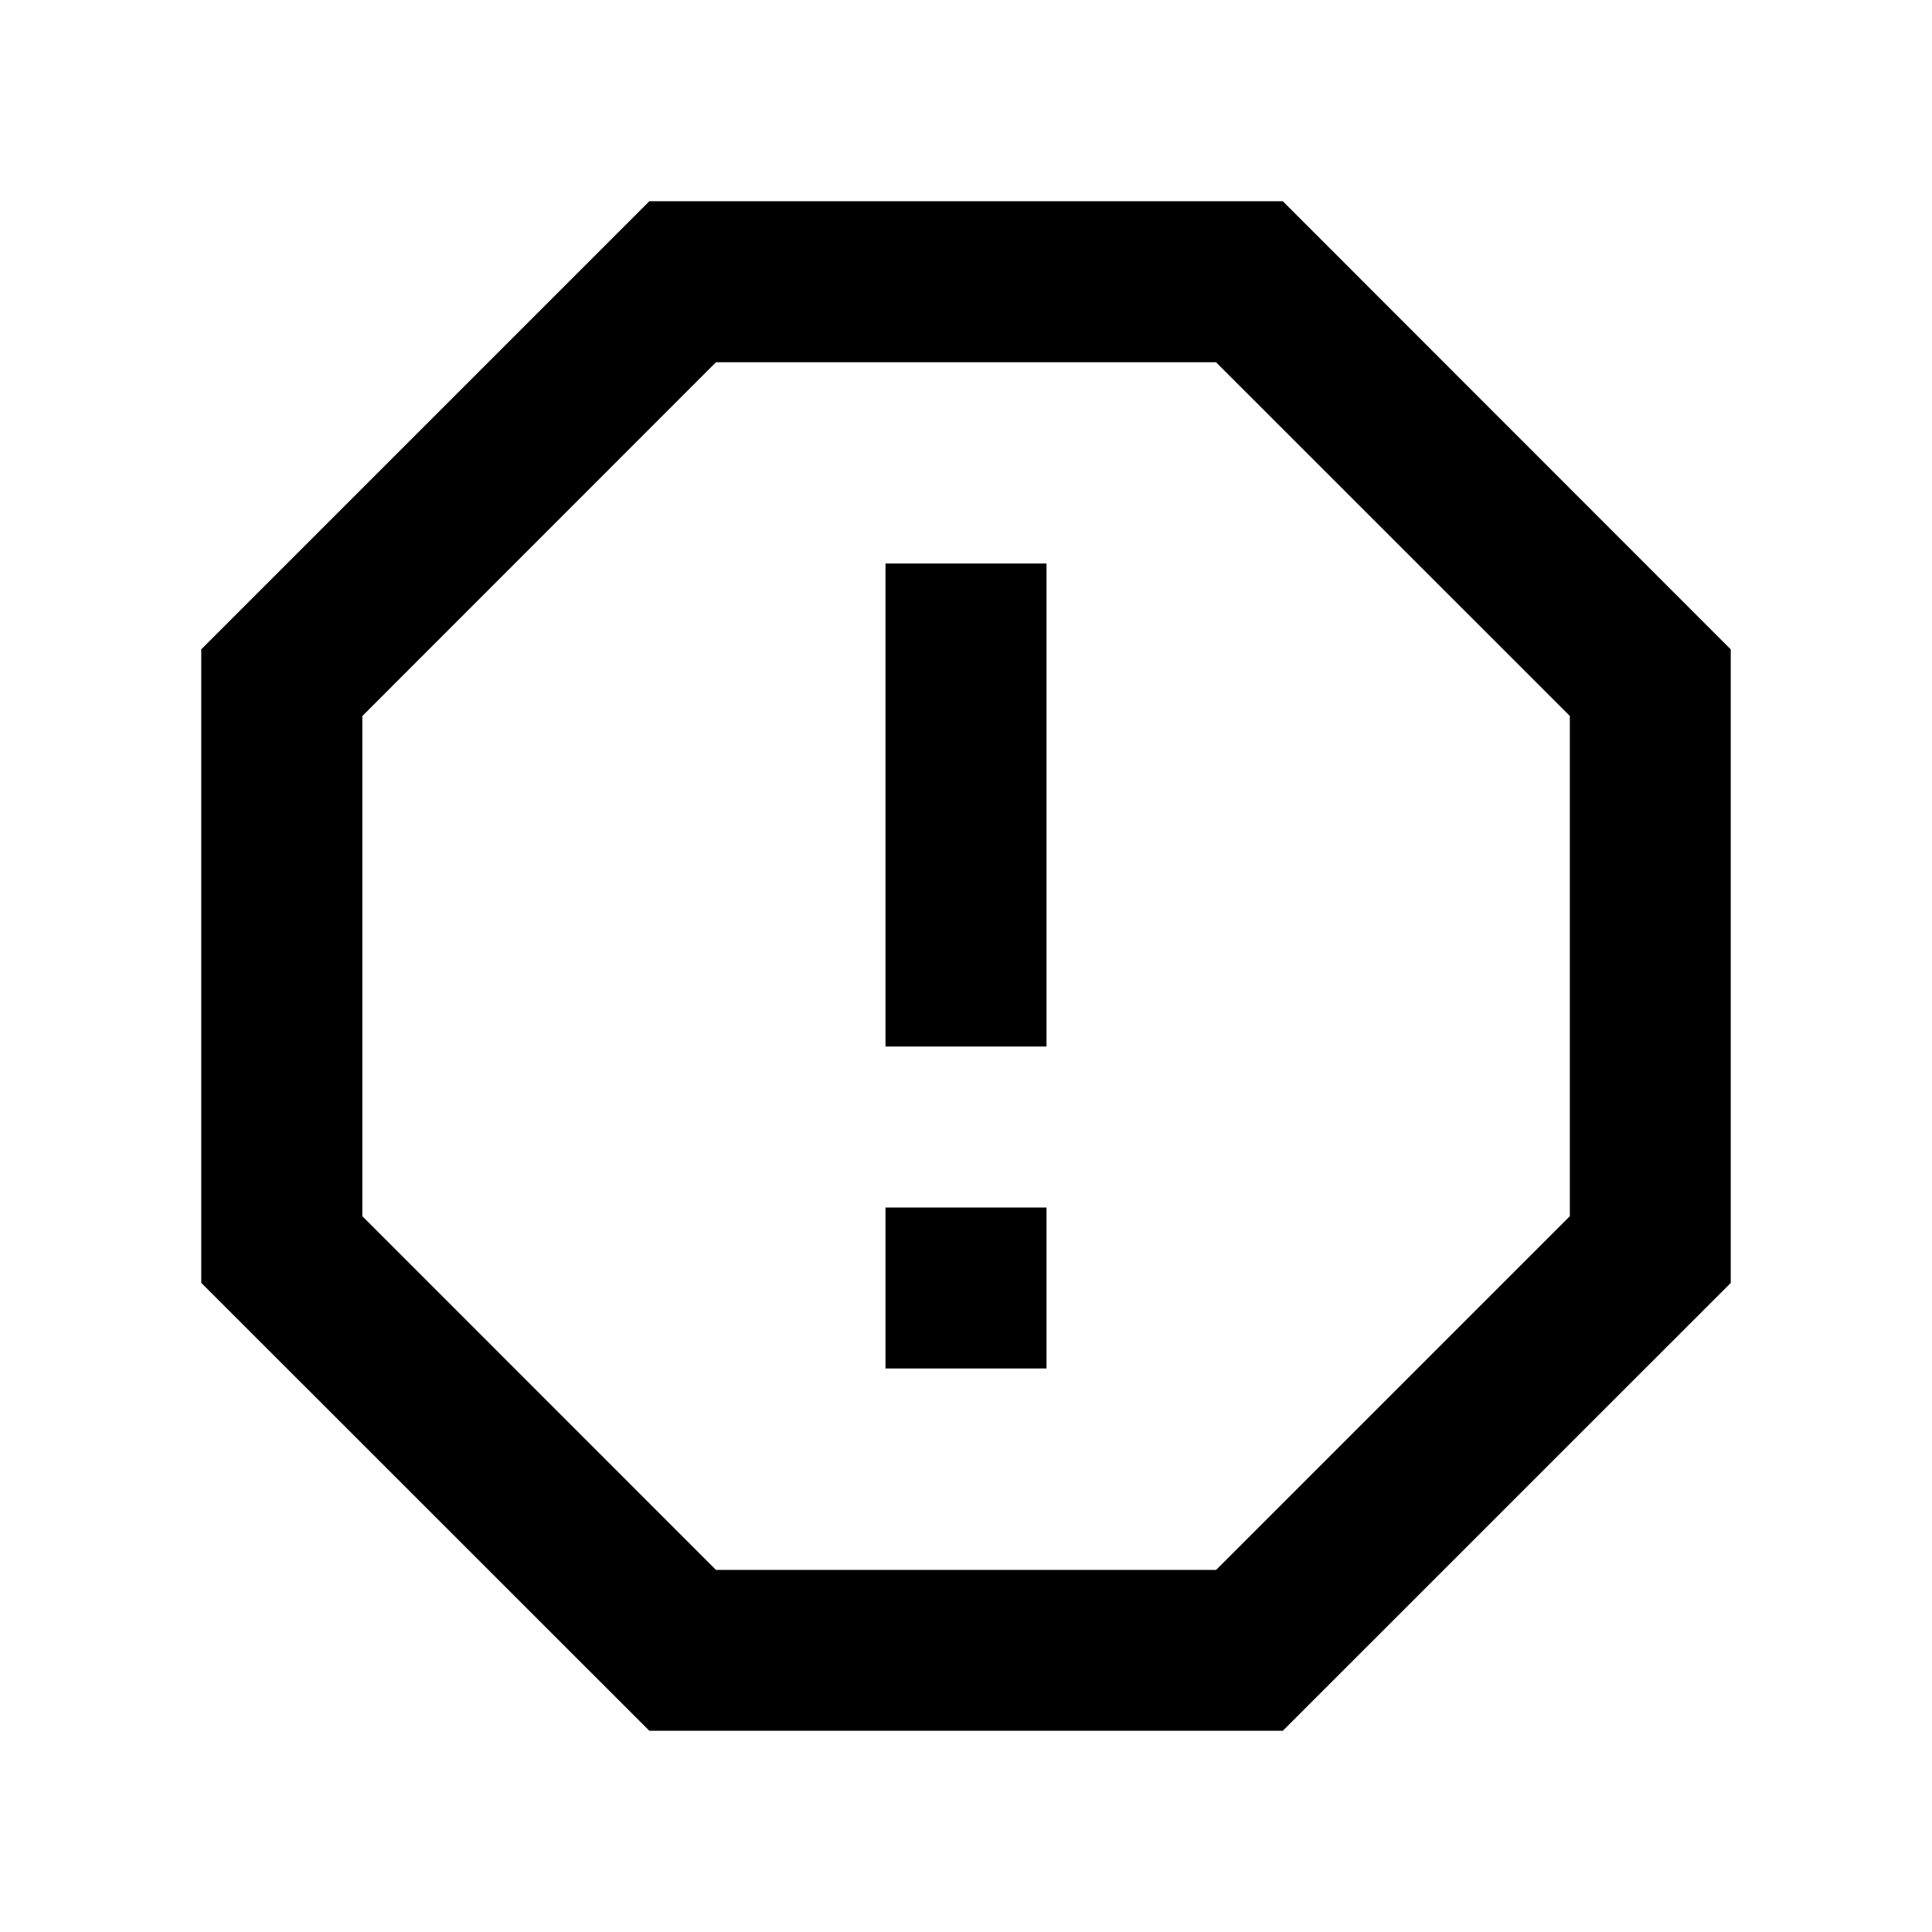
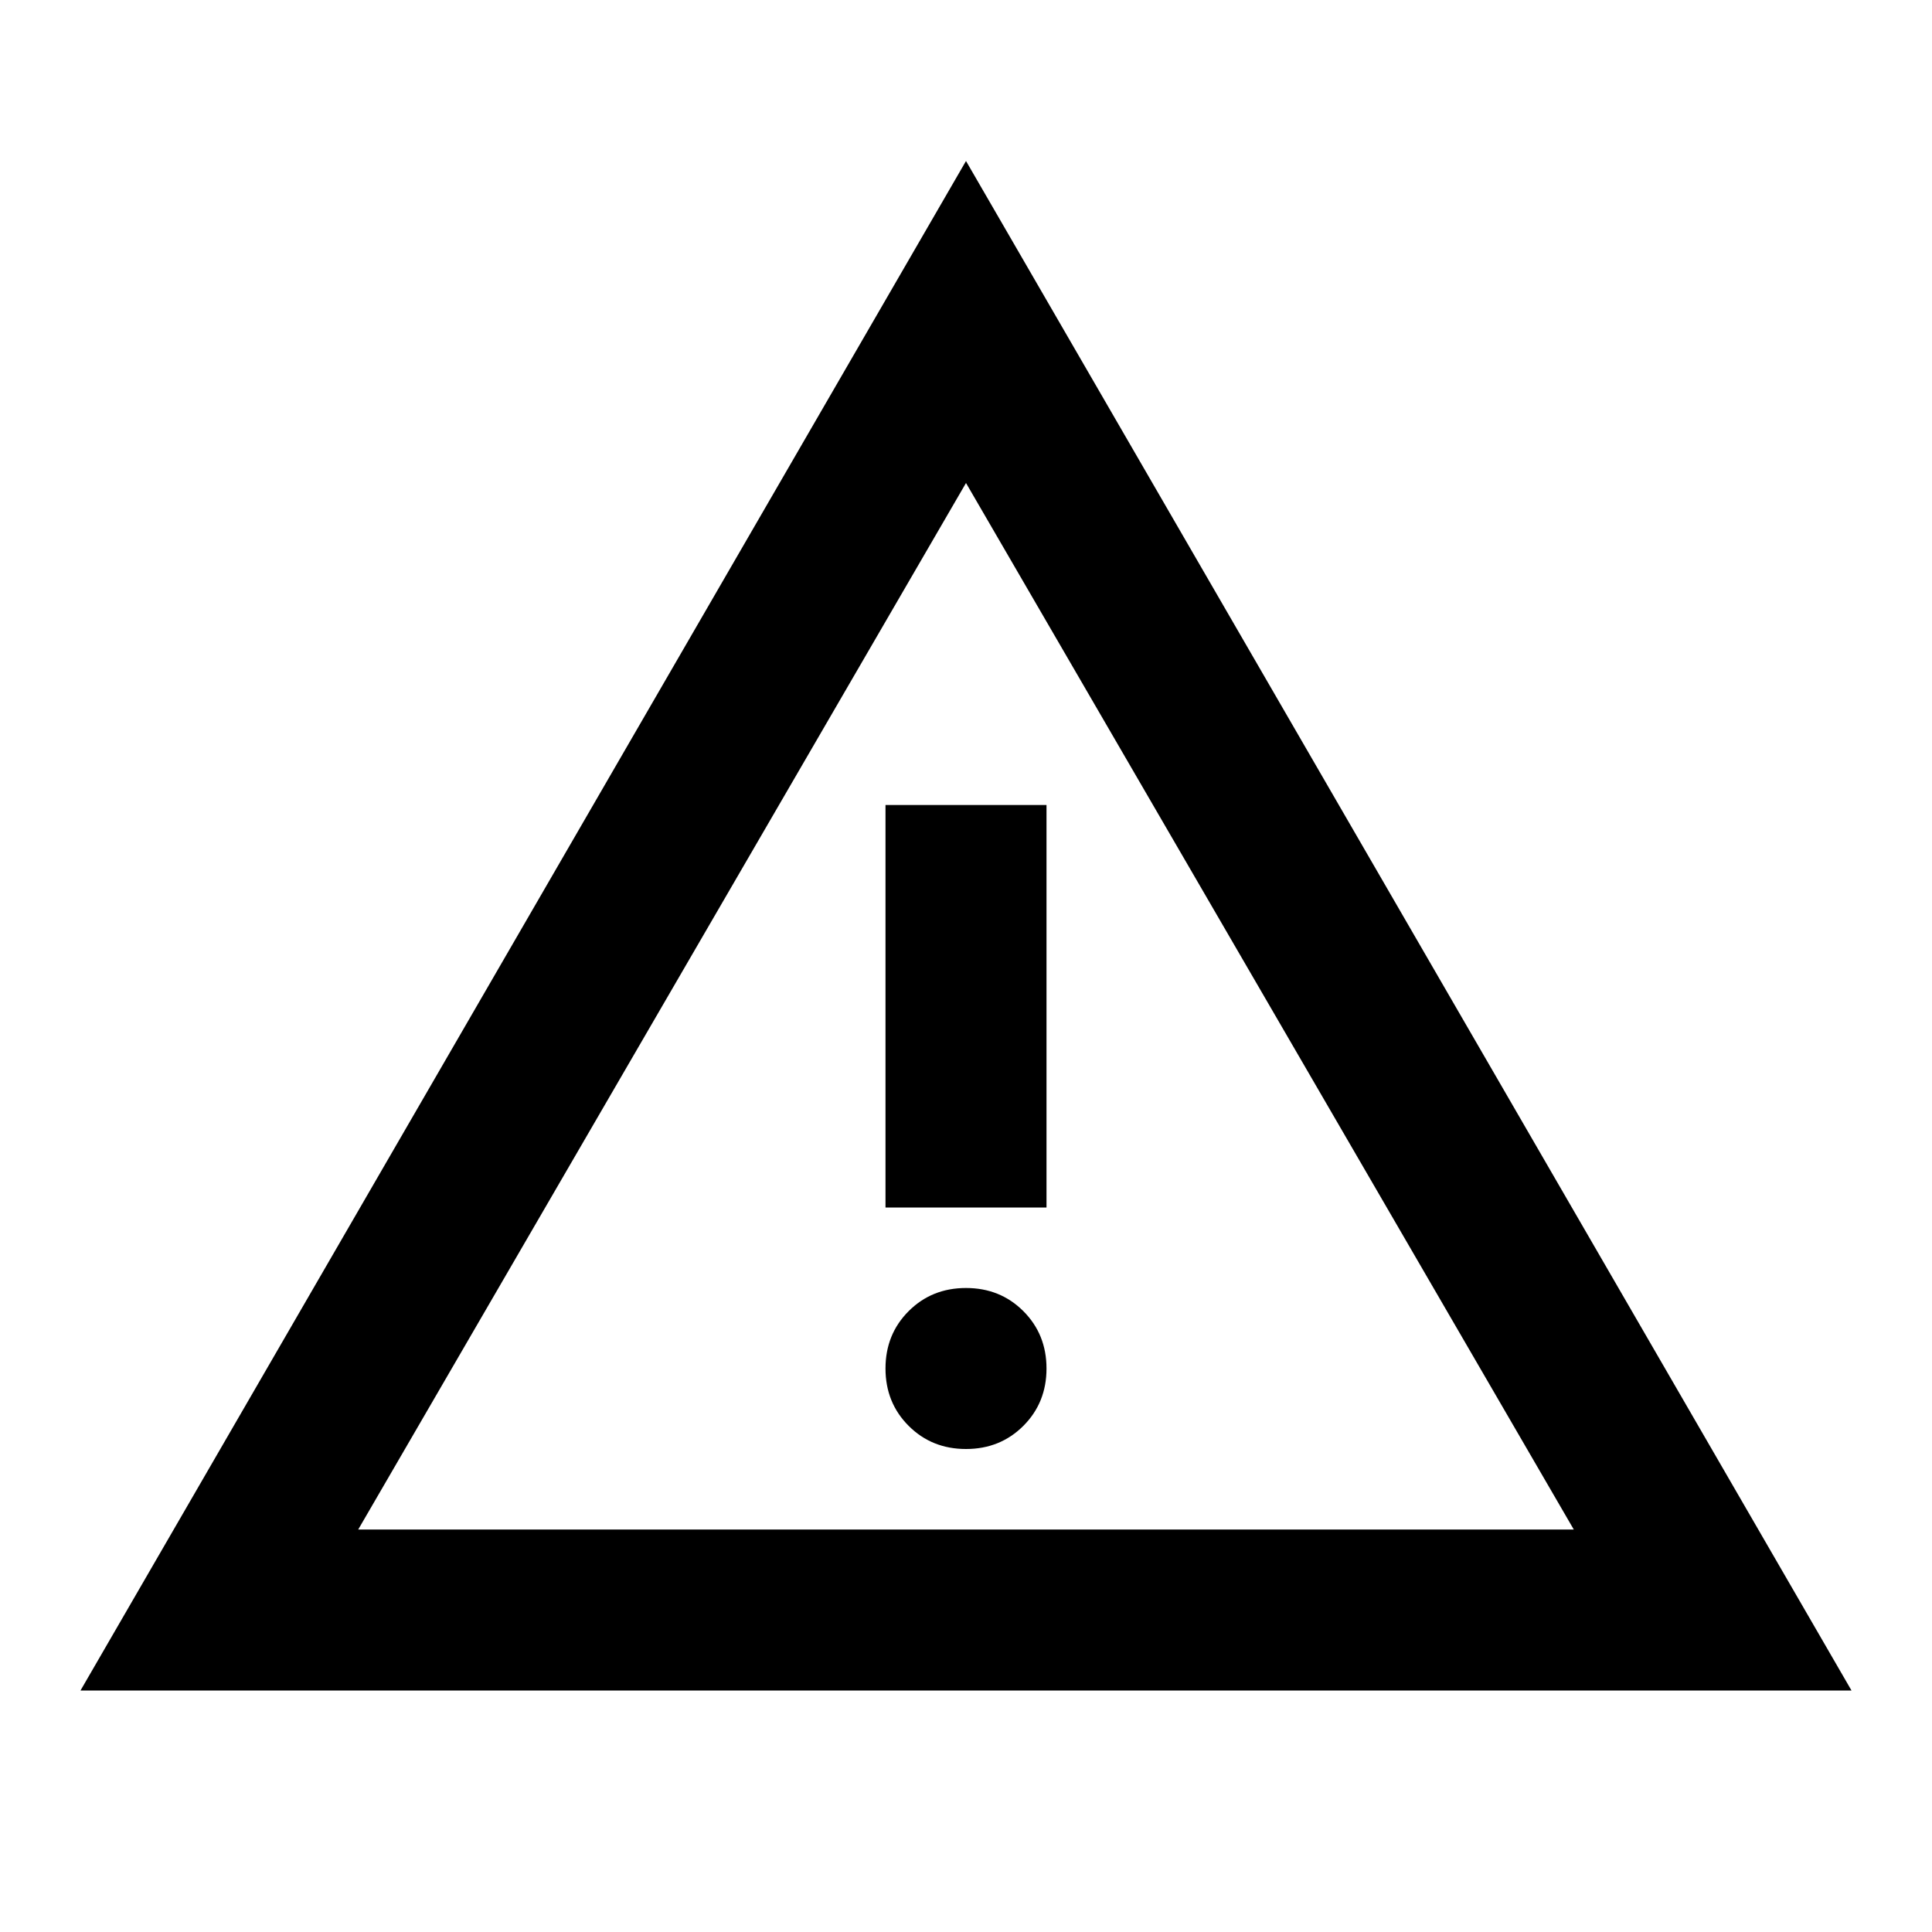
- <svg xmlns="http://www.w3.org/2000/svg" viewBox="0 0 24 24">
-   <g>
-     <path d="M0 0h24v24H0z" fill="none" />
-     <path d="M15.936 2.5L21.5 8.067v7.87L15.936 21.5h-7.87L2.5 15.936v-7.87L8.066 2.5h7.87zm-.829 2H8.894L4.501 8.895v6.213l4.393 4.394h6.213l4.394-4.394V8.894l-4.394-4.393zM11 15h2v2h-2v-2zm0-8h2v6h-2V7z" fill-rule="nonzero" />
-   </g>
+ <svg xmlns="http://www.w3.org/2000/svg" height="24" viewBox="0 -960 960 960" width="24">
+   <path d="m40-120 440-760 440 760H40Zm138-80h604L480-720 178-200Zm302-40q17 0 28.5-11.5T520-280q0-17-11.5-28.5T480-320q-17 0-28.5 11.5T440-280q0 17 11.5 28.5T480-240Zm-40-120h80v-200h-80v200Zm40-100Z" />
</svg>
